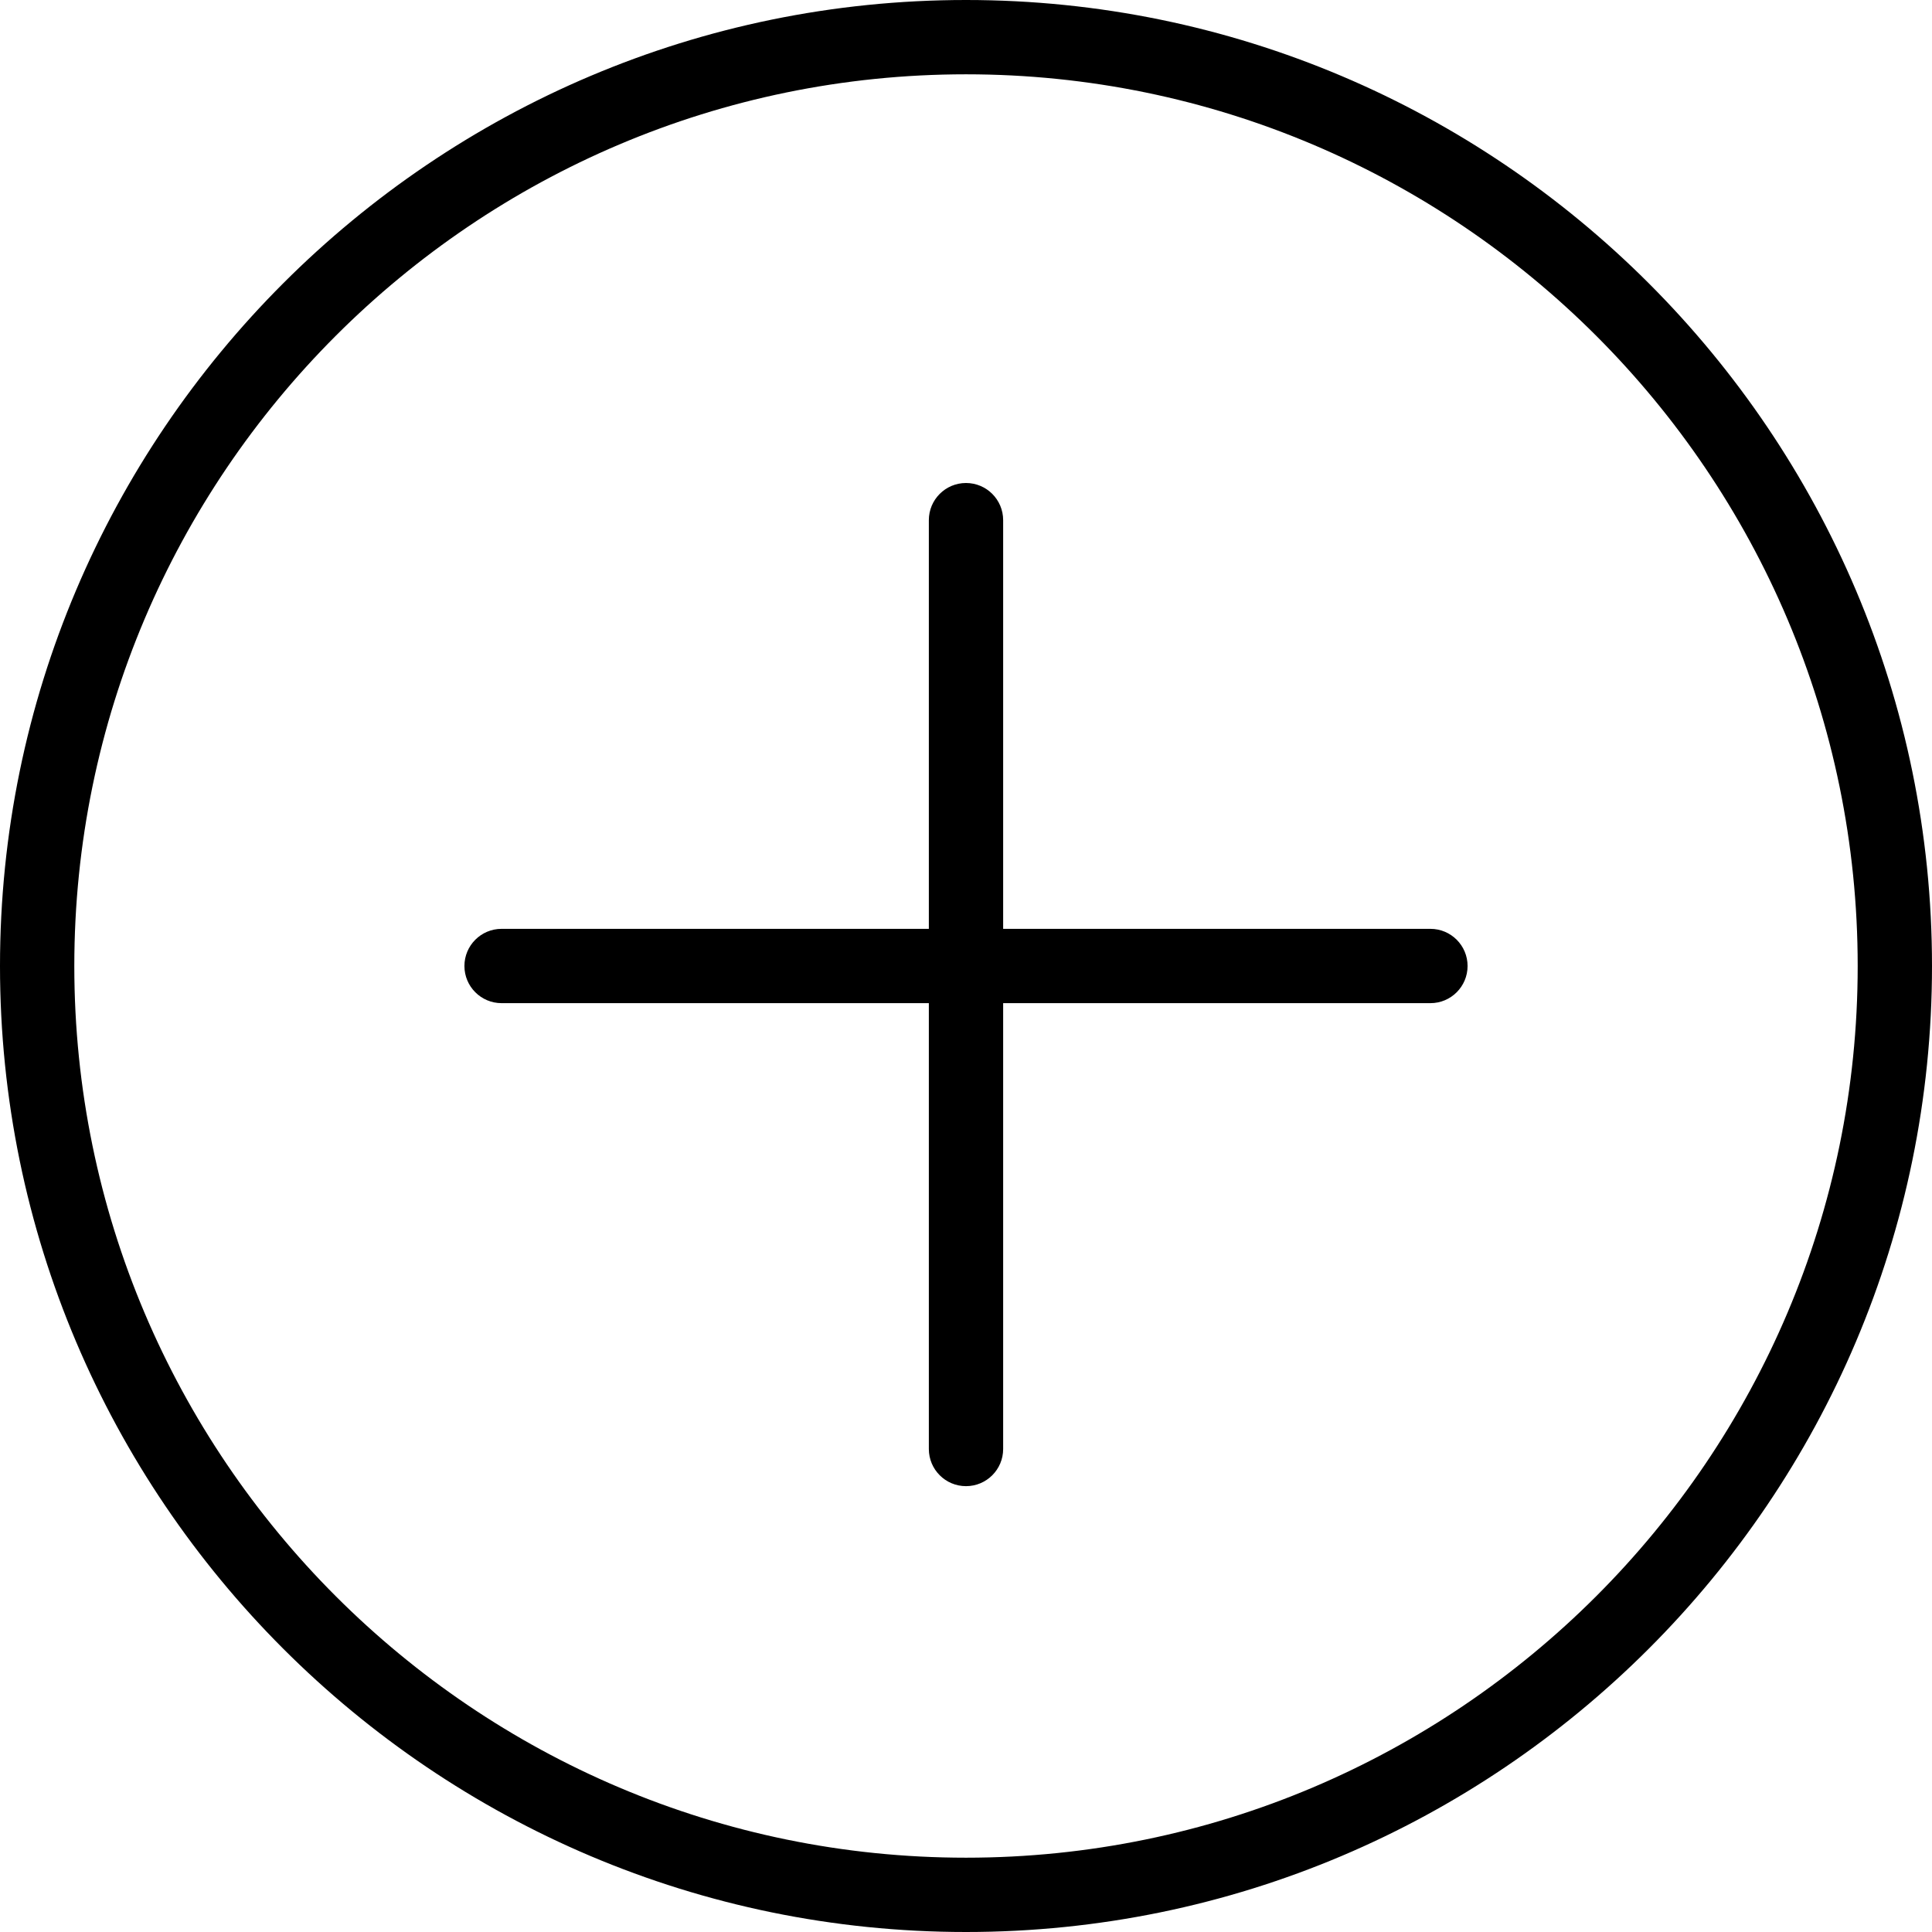
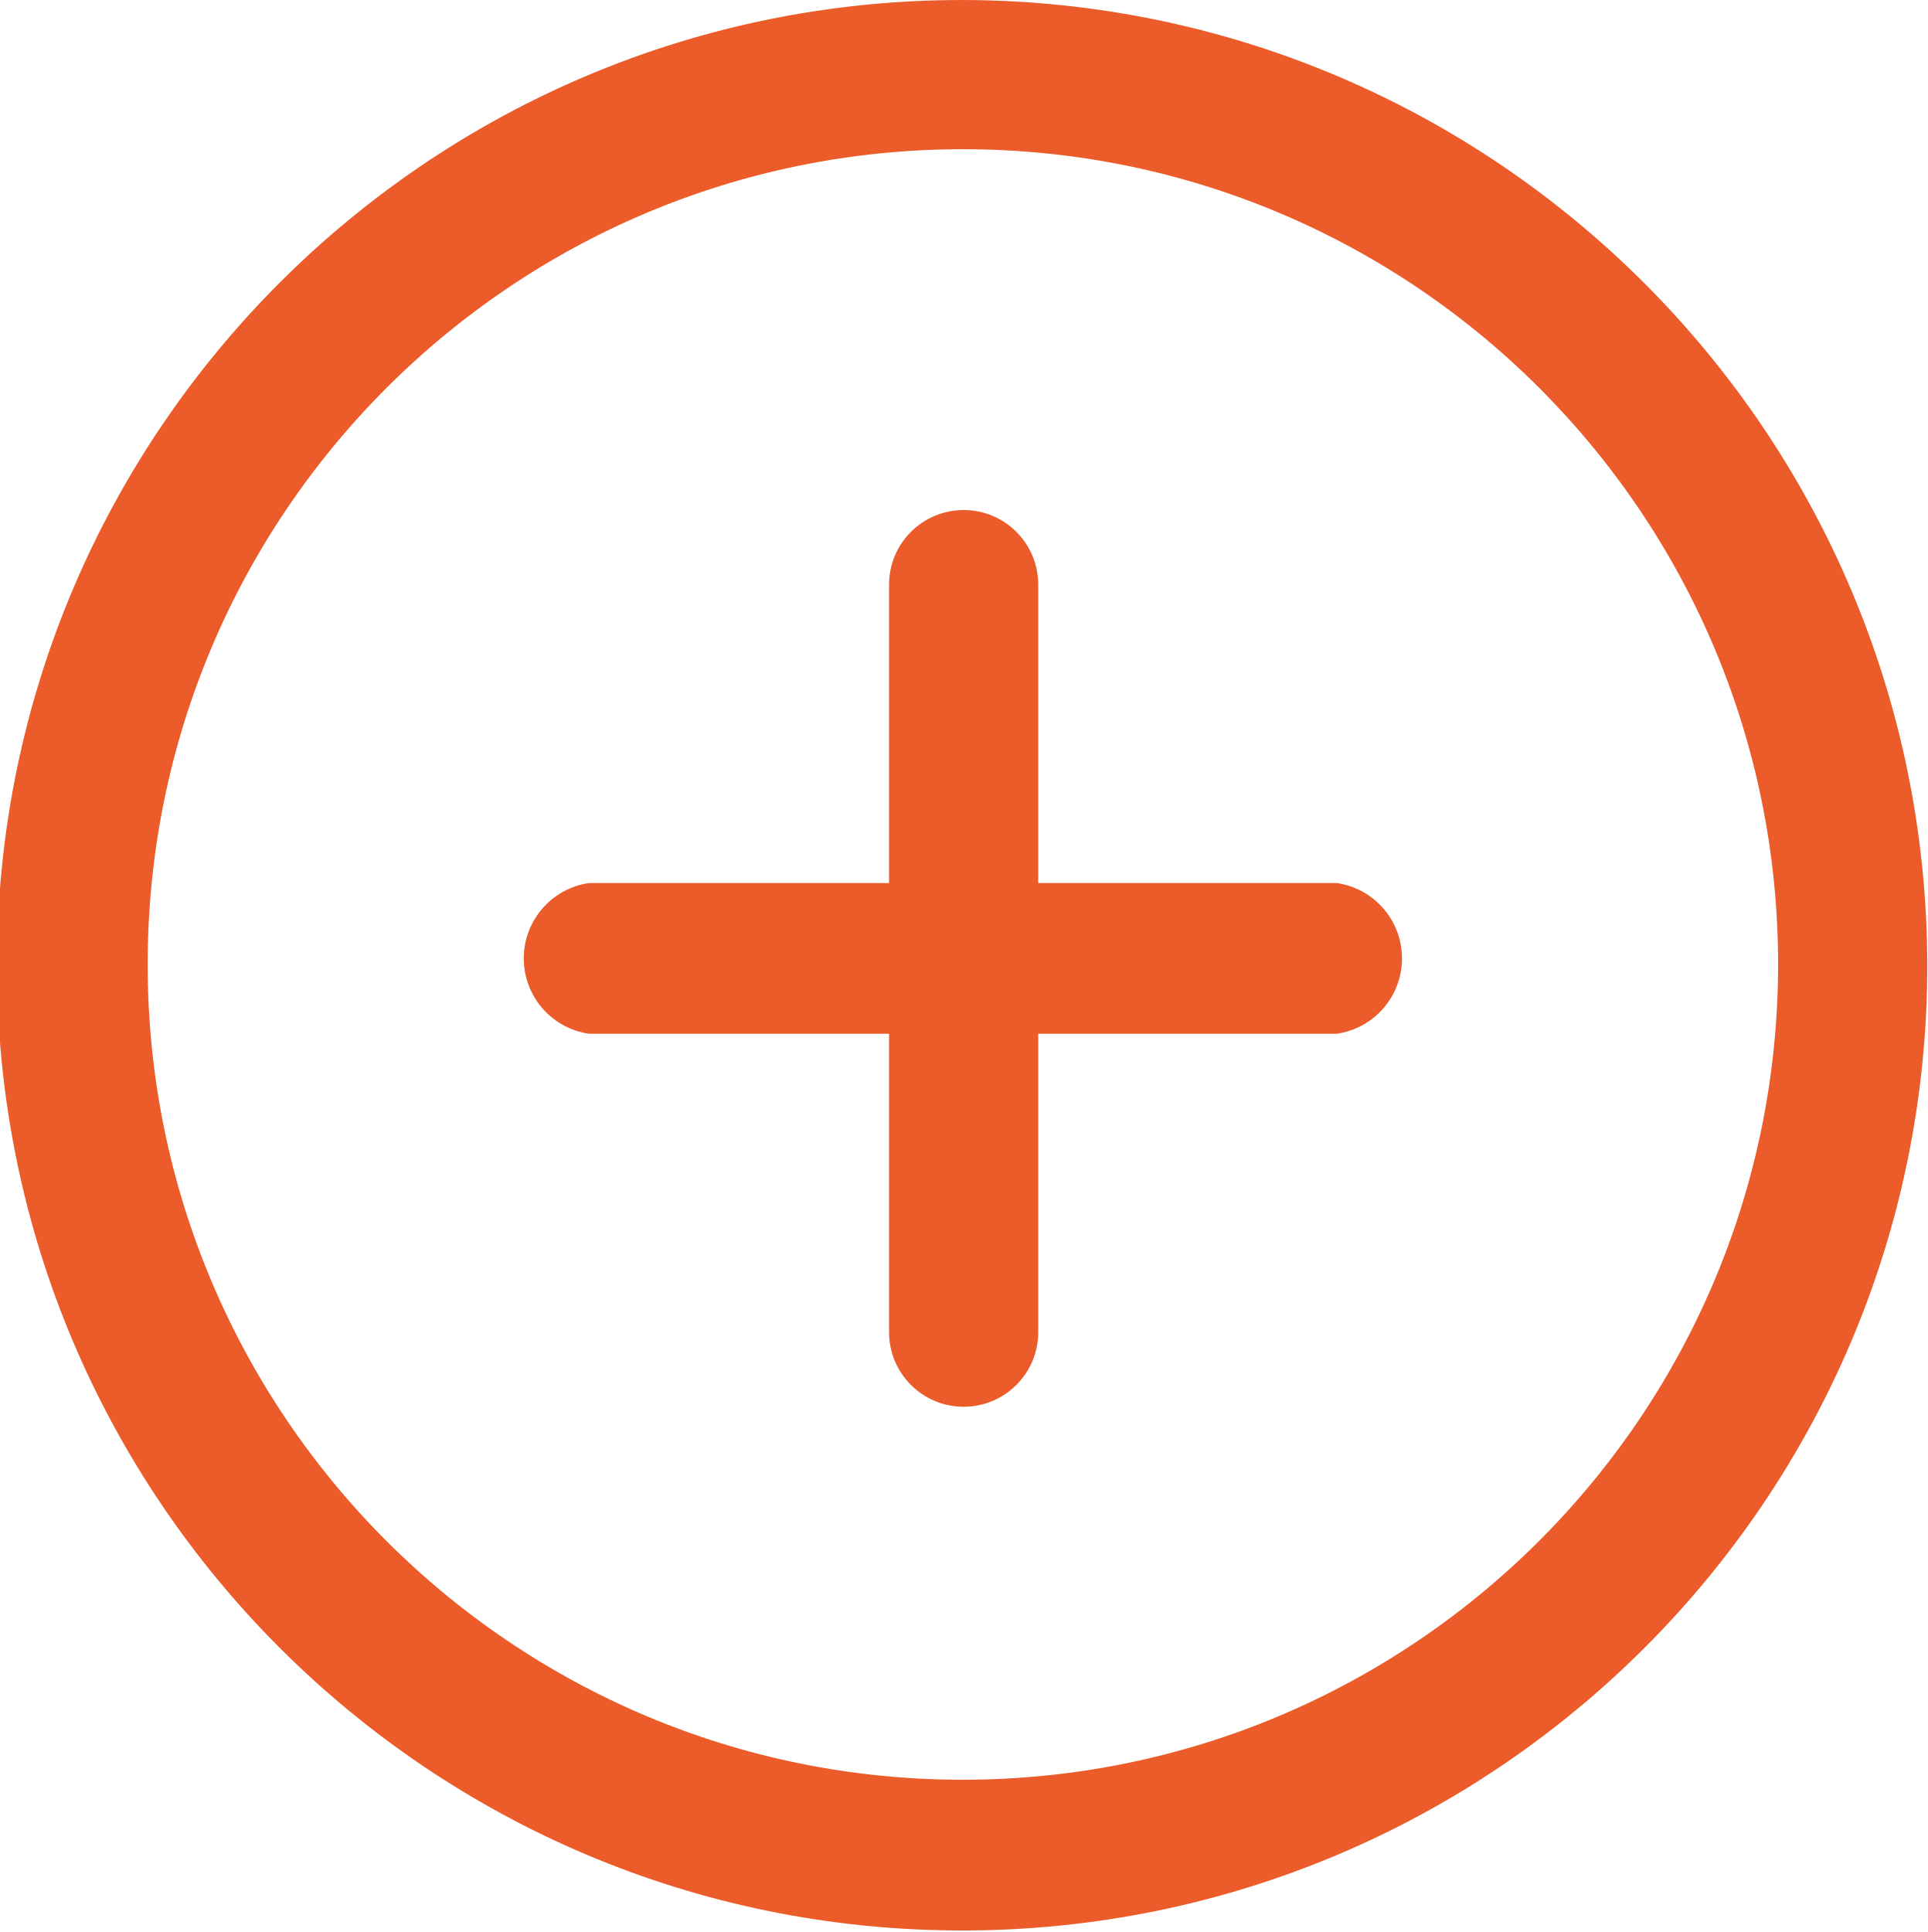
- <svg xmlns="http://www.w3.org/2000/svg" viewBox="0 0 52 52">
-   <path d="M26 0C11.664 0 0 11.663 0 26s11.664 26 26 26 26-11.663 26-26S40.336 0 26 0zm0 50C12.767 50 2 39.233 2 26S12.767 2 26 2s24 10.767 24 24-10.767 24-24 24z" />
-   <path d="M38.5 25H27V14a1 1 0 1 0-2 0v11H13.5a1 1 0 1 0 0 2H25v12a1 1 0 1 0 2 0V27h11.5a1 1 0 1 0 0-2z" />
+ <svg xmlns="http://www.w3.org/2000/svg" width="12.66" height="12.69" viewBox="0 0 12.66 12.69">
+   <defs>
+     <style>
+       .cls-1 {
+         fill: #ec5c2a;
+         fill-rule: evenodd;
+       }
+     </style>
+   </defs>
+   <path id="plus" class="cls-1" d="M1079.11,1113.19a6.34,6.34,0,1,0,6.33,6.34A6.348,6.348,0,0,0,1079.11,1113.19Zm0,11.69a5.355,5.355,0,1,1,5.35-5.35A5.358,5.358,0,0,1,1079.11,1124.88Zm2.45-5.89h-1.96v-1.96a0.49,0.49,0,0,0-.98,0v1.96h-1.97a0.5,0.5,0,0,0,0,.99h1.97v1.96a0.49,0.49,0,0,0,.98,0v-1.96h1.96A0.5,0.5,0,0,0,1081.56,1118.99Z" transform="translate(-1072.78 -1113.19)" />
</svg>
